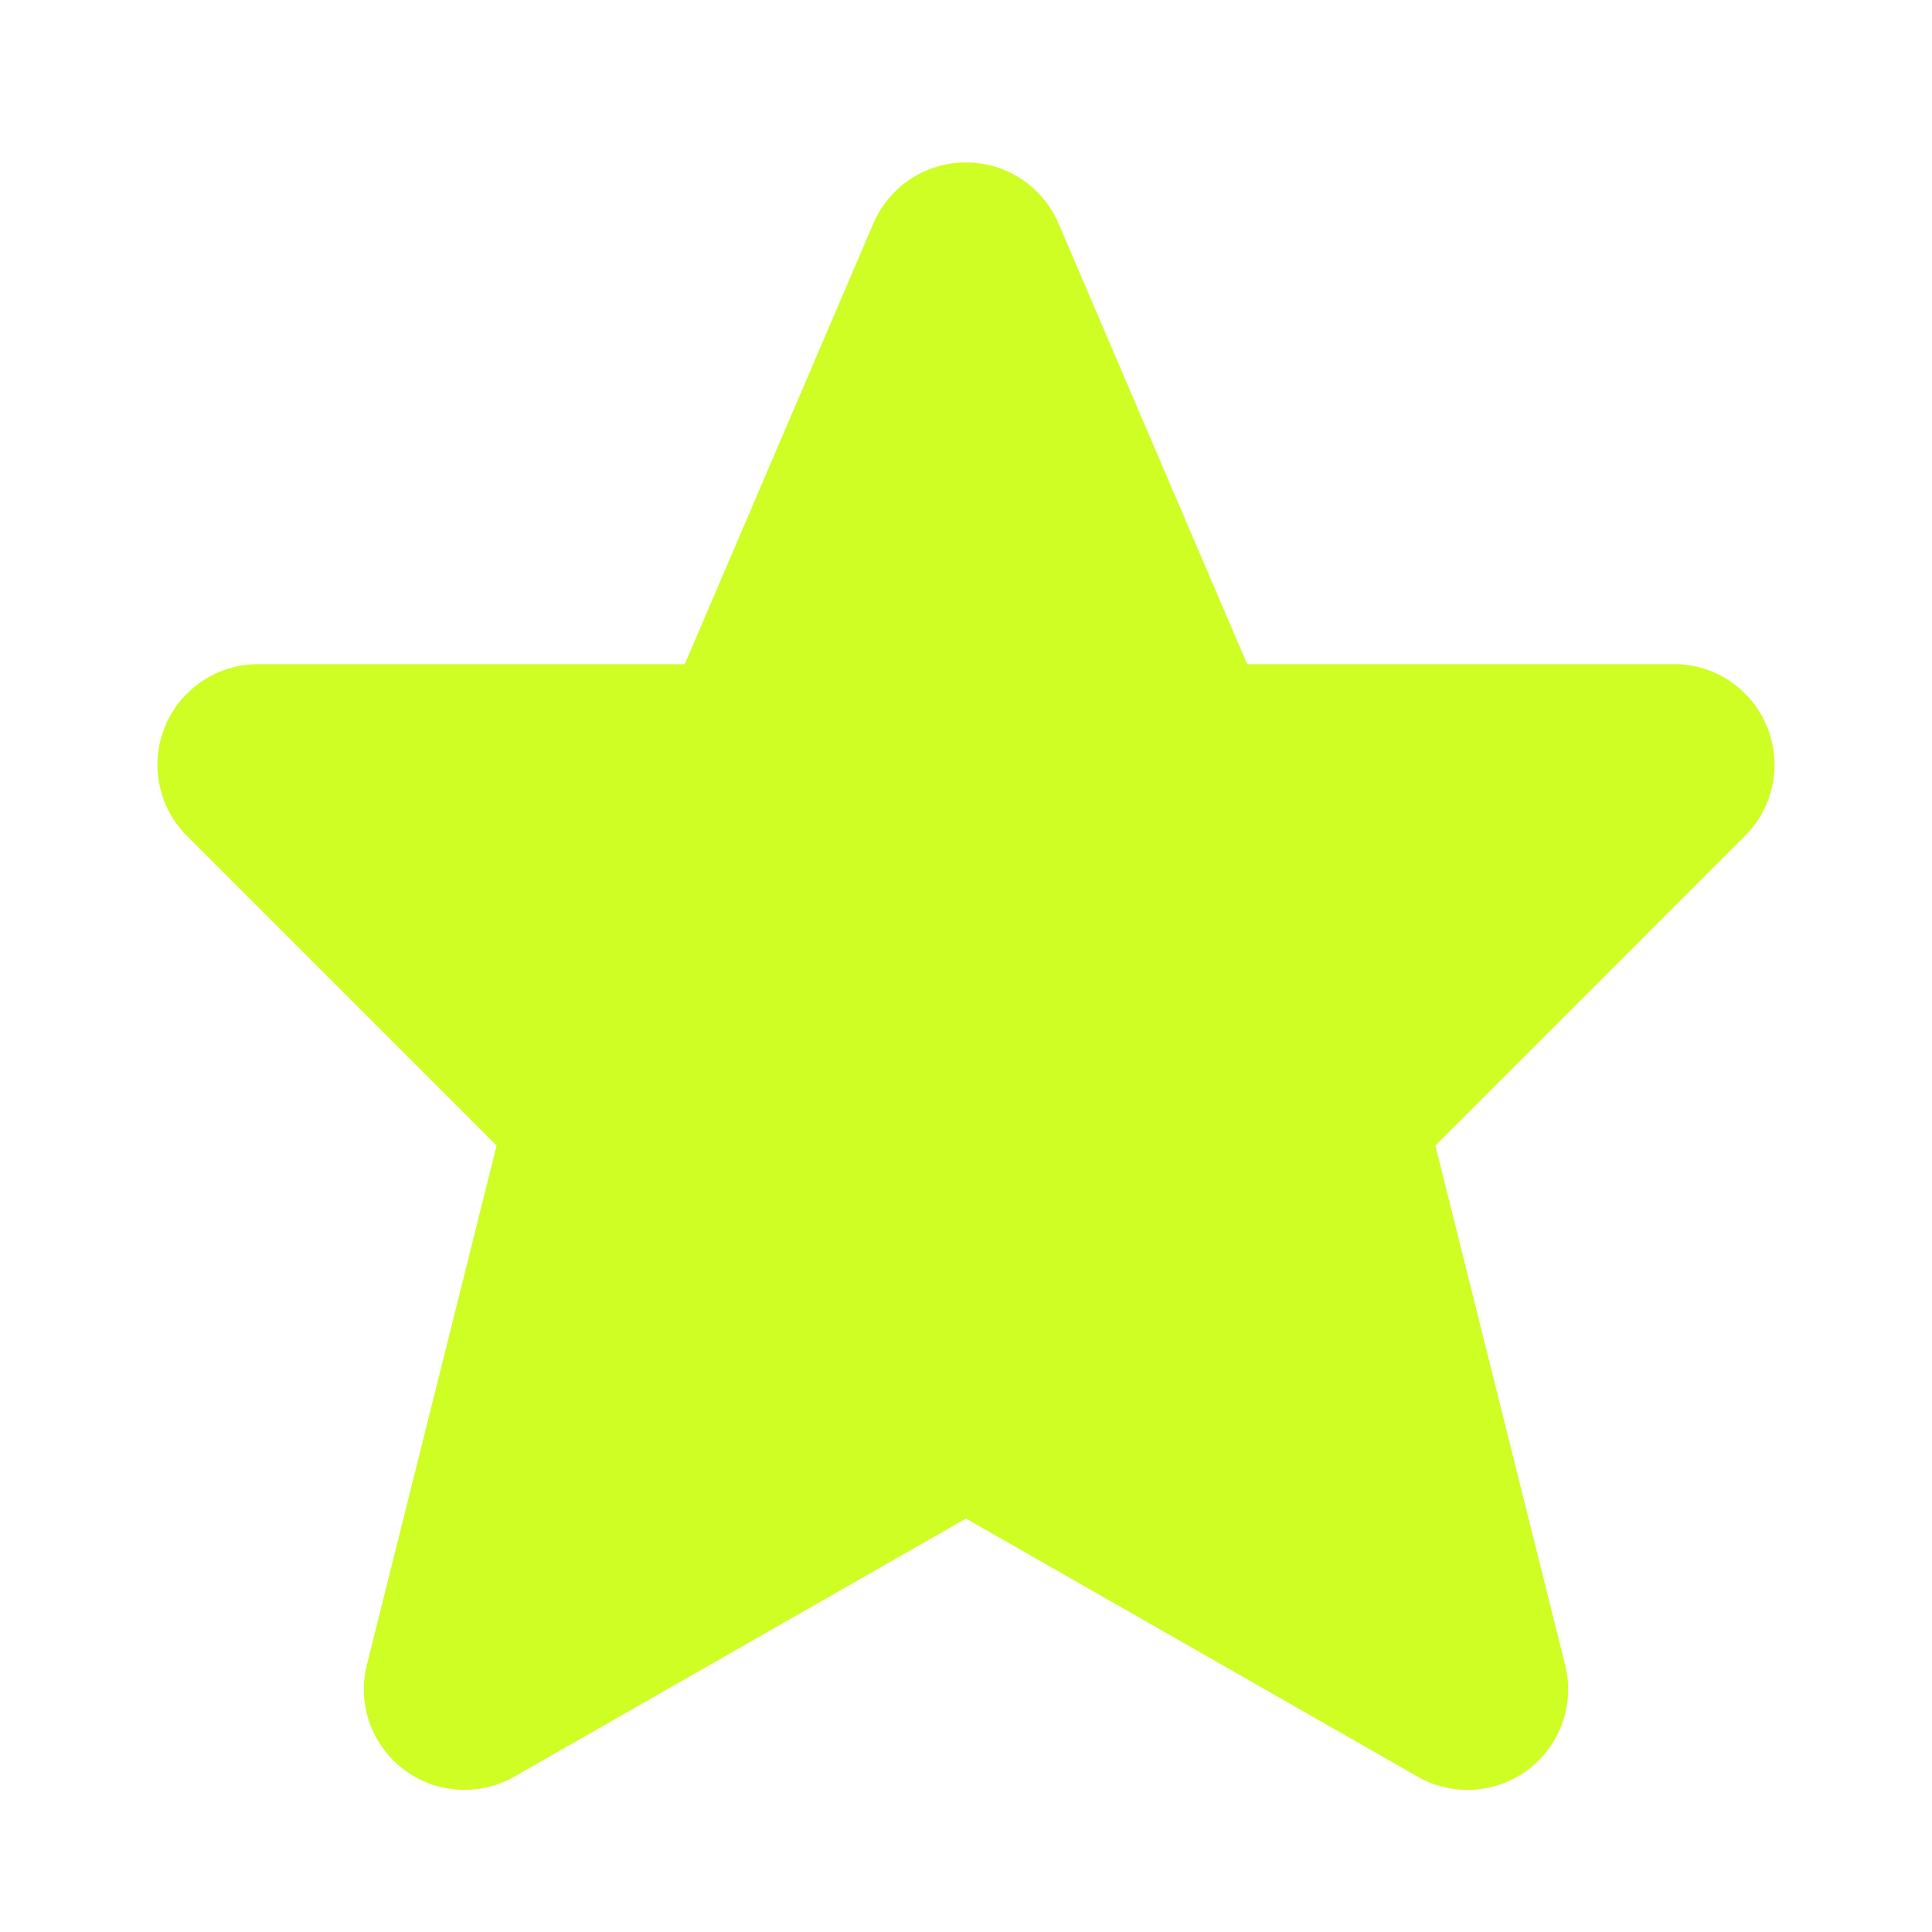
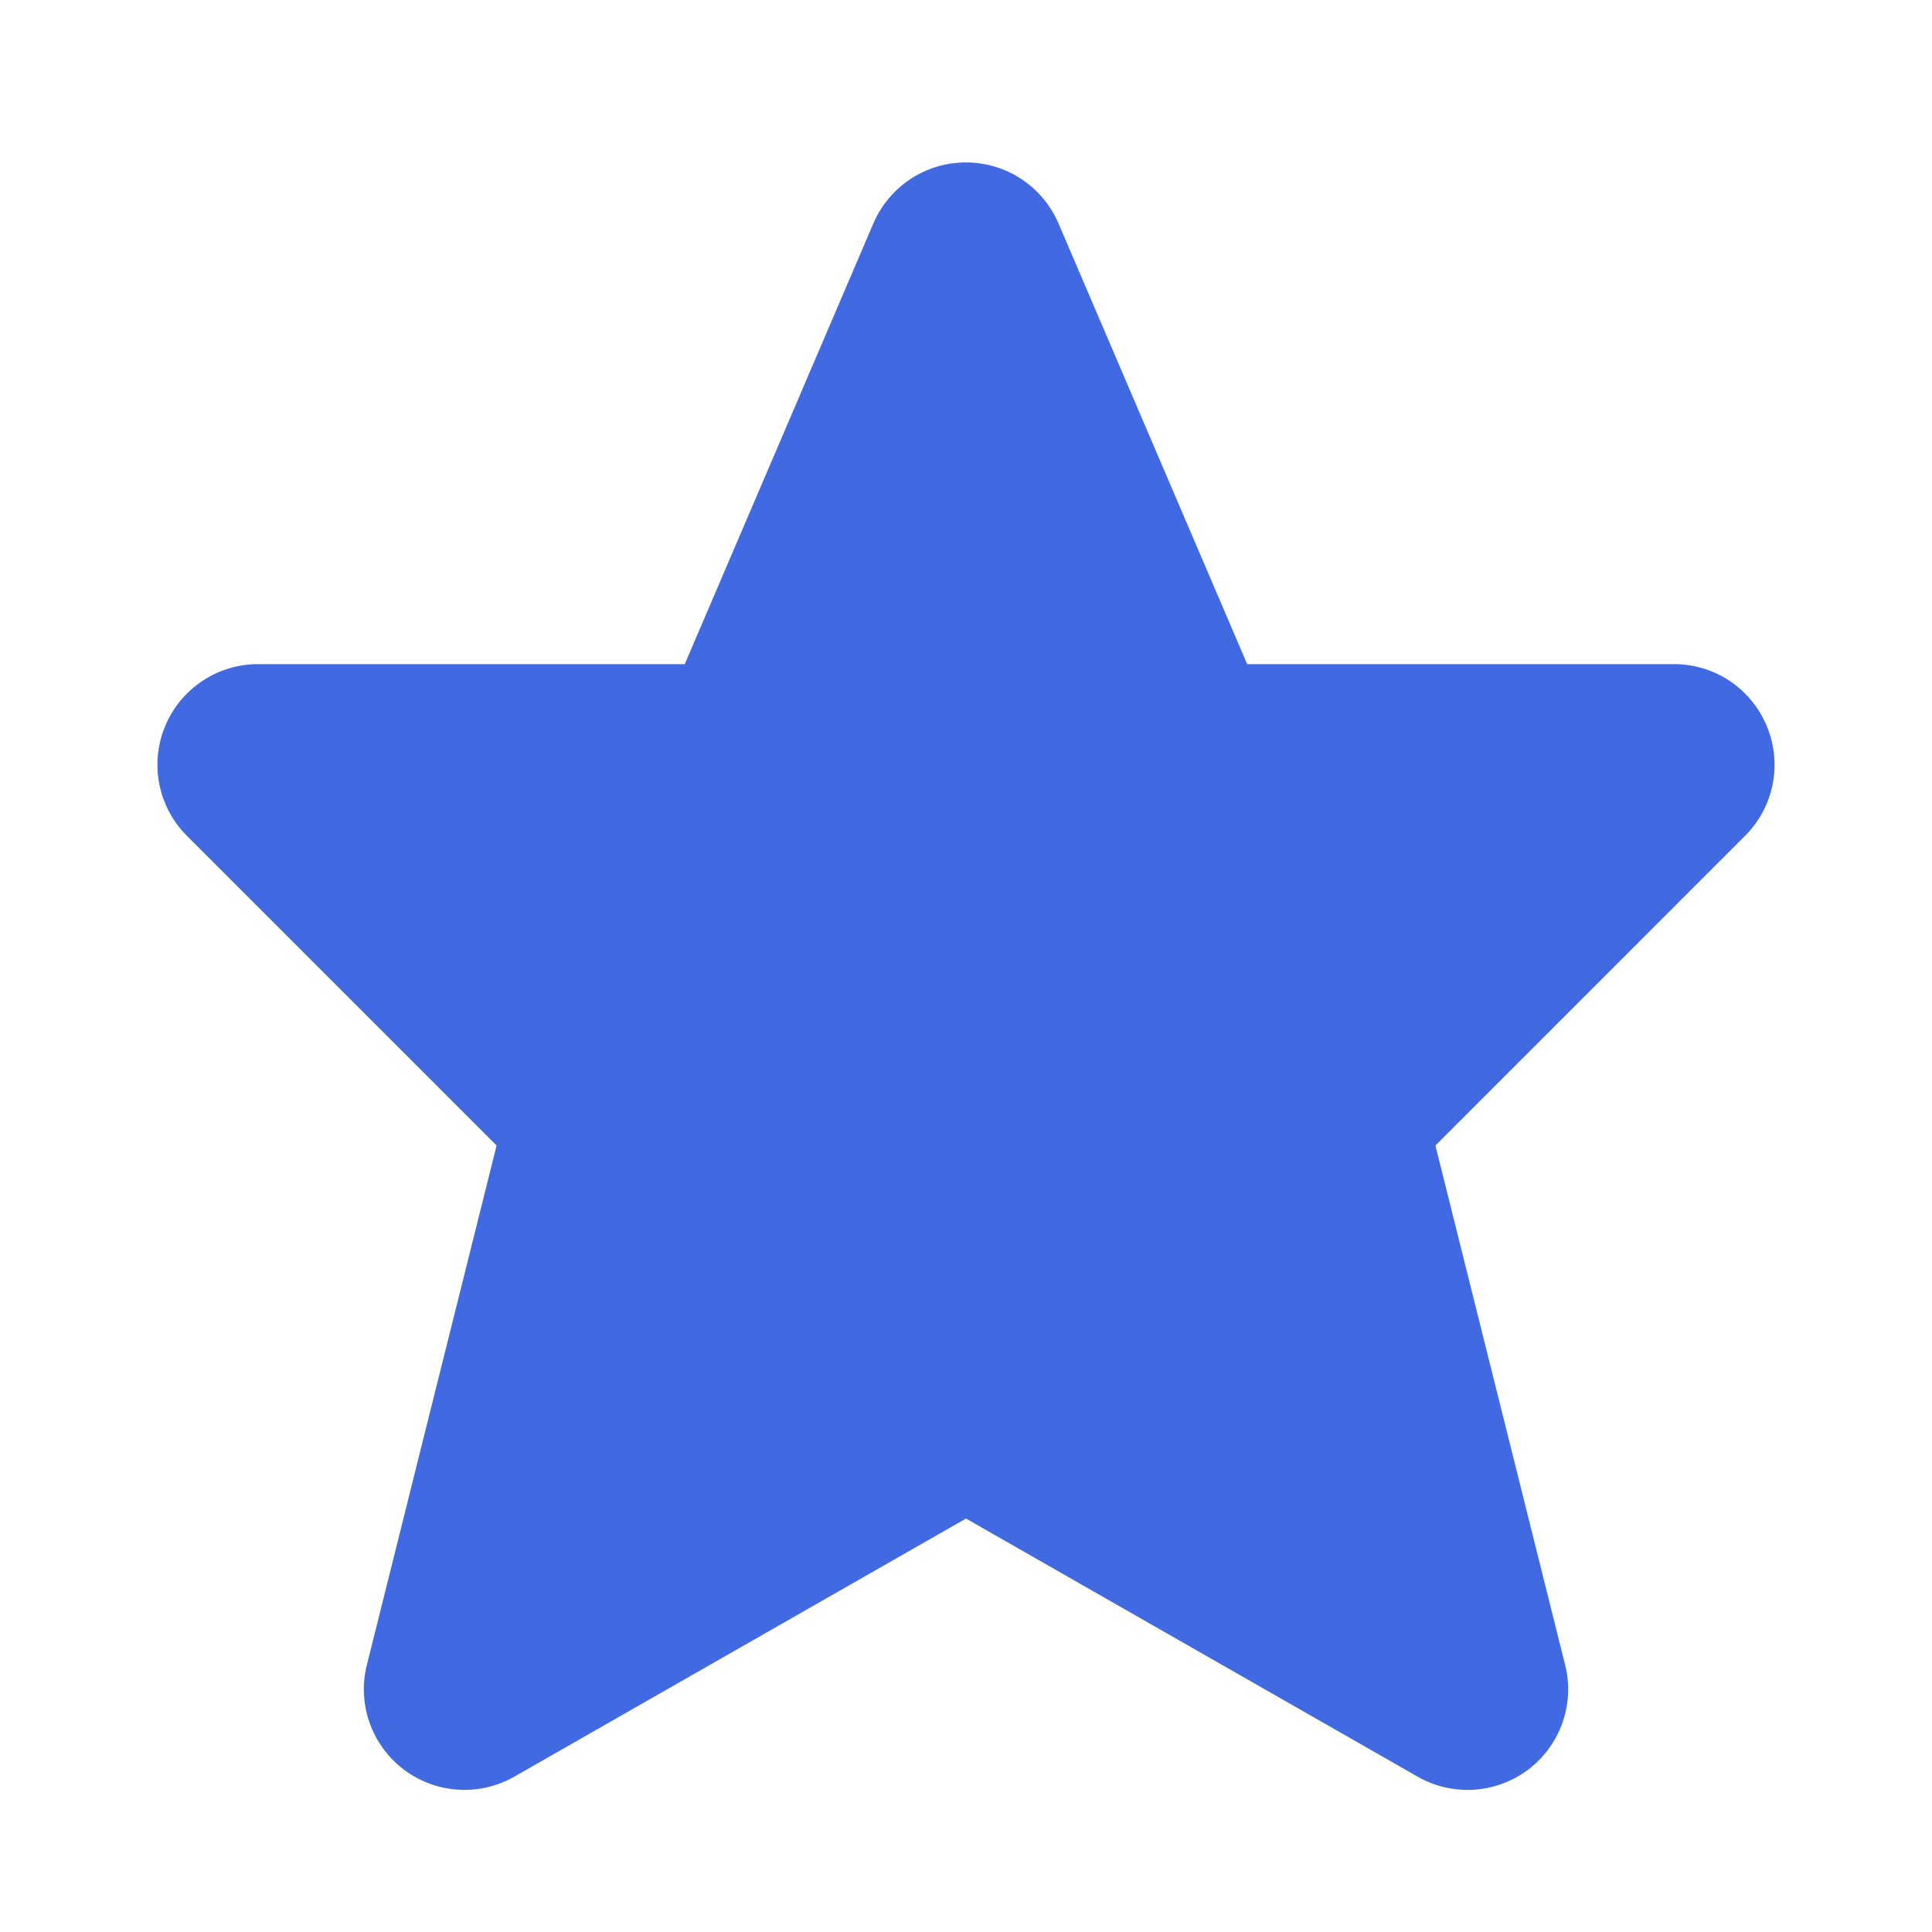
<svg xmlns="http://www.w3.org/2000/svg" width="28" height="28" viewBox="0 0 28 28" fill="none">
-   <path d="M25.606 10.524C25.496 10.258 25.309 10.03 25.069 9.869C24.829 9.709 24.547 9.624 24.259 9.625H18.075L15.341 3.239C15.228 2.976 15.041 2.752 14.803 2.595C14.564 2.437 14.284 2.354 13.999 2.354C13.713 2.354 13.434 2.437 13.195 2.595C12.957 2.752 12.77 2.976 12.657 3.239L9.924 9.625H3.74C3.452 9.625 3.17 9.71 2.93 9.871C2.69 10.031 2.503 10.258 2.393 10.525C2.282 10.792 2.253 11.085 2.31 11.368C2.366 11.651 2.505 11.911 2.709 12.114L7.197 16.602L5.317 24.129C5.247 24.406 5.261 24.698 5.356 24.967C5.451 25.236 5.623 25.472 5.851 25.645C6.079 25.817 6.352 25.919 6.637 25.937C6.923 25.956 7.207 25.89 7.455 25.748L14 22.008L20.546 25.749C20.794 25.891 21.079 25.956 21.364 25.938C21.649 25.919 21.922 25.817 22.15 25.645C22.378 25.472 22.549 25.236 22.644 24.967C22.739 24.697 22.753 24.406 22.683 24.129L20.803 16.602L25.29 12.114C25.494 11.911 25.634 11.651 25.69 11.368C25.747 11.084 25.717 10.791 25.606 10.524Z" fill="#CFFE25" />
+   <path d="M25.606 10.524C25.496 10.258 25.309 10.03 25.069 9.869C24.829 9.709 24.547 9.624 24.259 9.625H18.075L15.341 3.239C15.228 2.976 15.041 2.752 14.803 2.595C14.564 2.437 14.284 2.354 13.999 2.354C13.713 2.354 13.434 2.437 13.195 2.595C12.957 2.752 12.77 2.976 12.657 3.239L9.924 9.625H3.74C3.452 9.625 3.17 9.71 2.93 9.871C2.69 10.031 2.503 10.258 2.393 10.525C2.282 10.792 2.253 11.085 2.31 11.368C2.366 11.651 2.505 11.911 2.709 12.114L7.197 16.602L5.317 24.129C5.247 24.406 5.261 24.698 5.356 24.967C5.451 25.236 5.623 25.472 5.851 25.645C6.079 25.817 6.352 25.919 6.637 25.937C6.923 25.956 7.207 25.89 7.455 25.748L14 22.008L20.546 25.749C20.794 25.891 21.079 25.956 21.364 25.938C21.649 25.919 21.922 25.817 22.15 25.645C22.378 25.472 22.549 25.236 22.644 24.967C22.739 24.697 22.753 24.406 22.683 24.129L20.803 16.602L25.29 12.114C25.494 11.911 25.634 11.651 25.69 11.368C25.747 11.084 25.717 10.791 25.606 10.524Z" fill="#4169E1" />
</svg>
